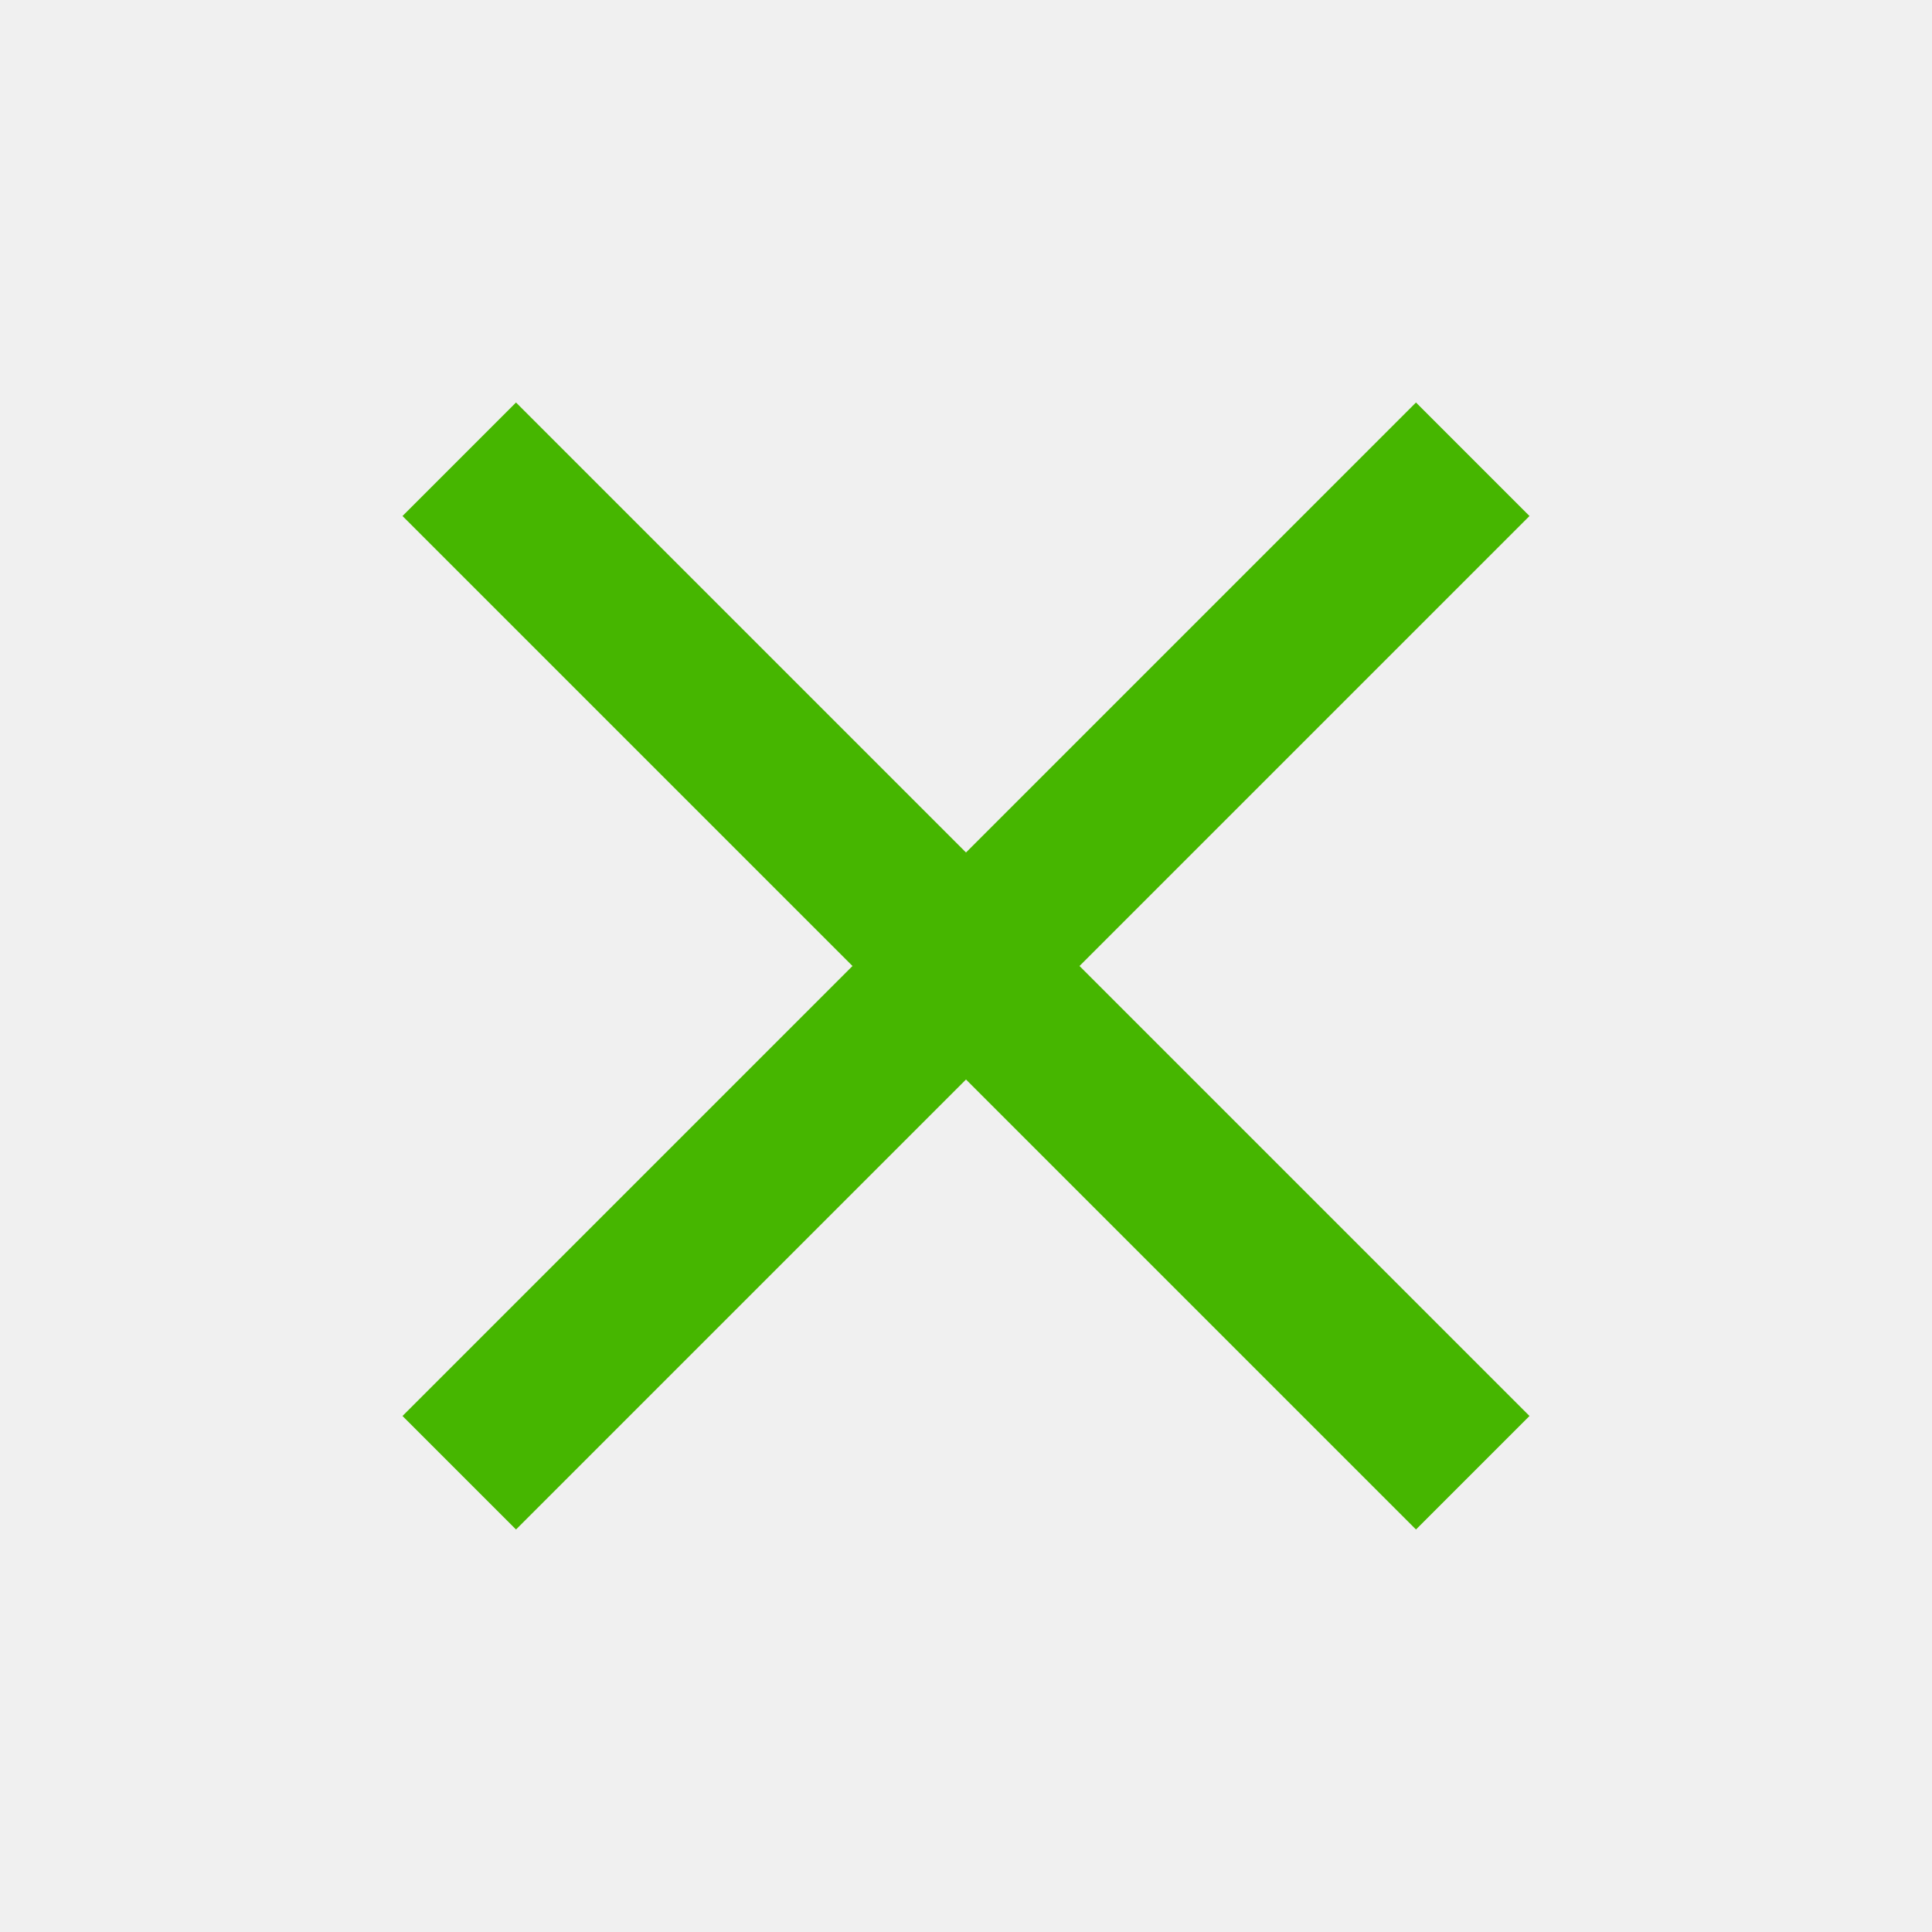
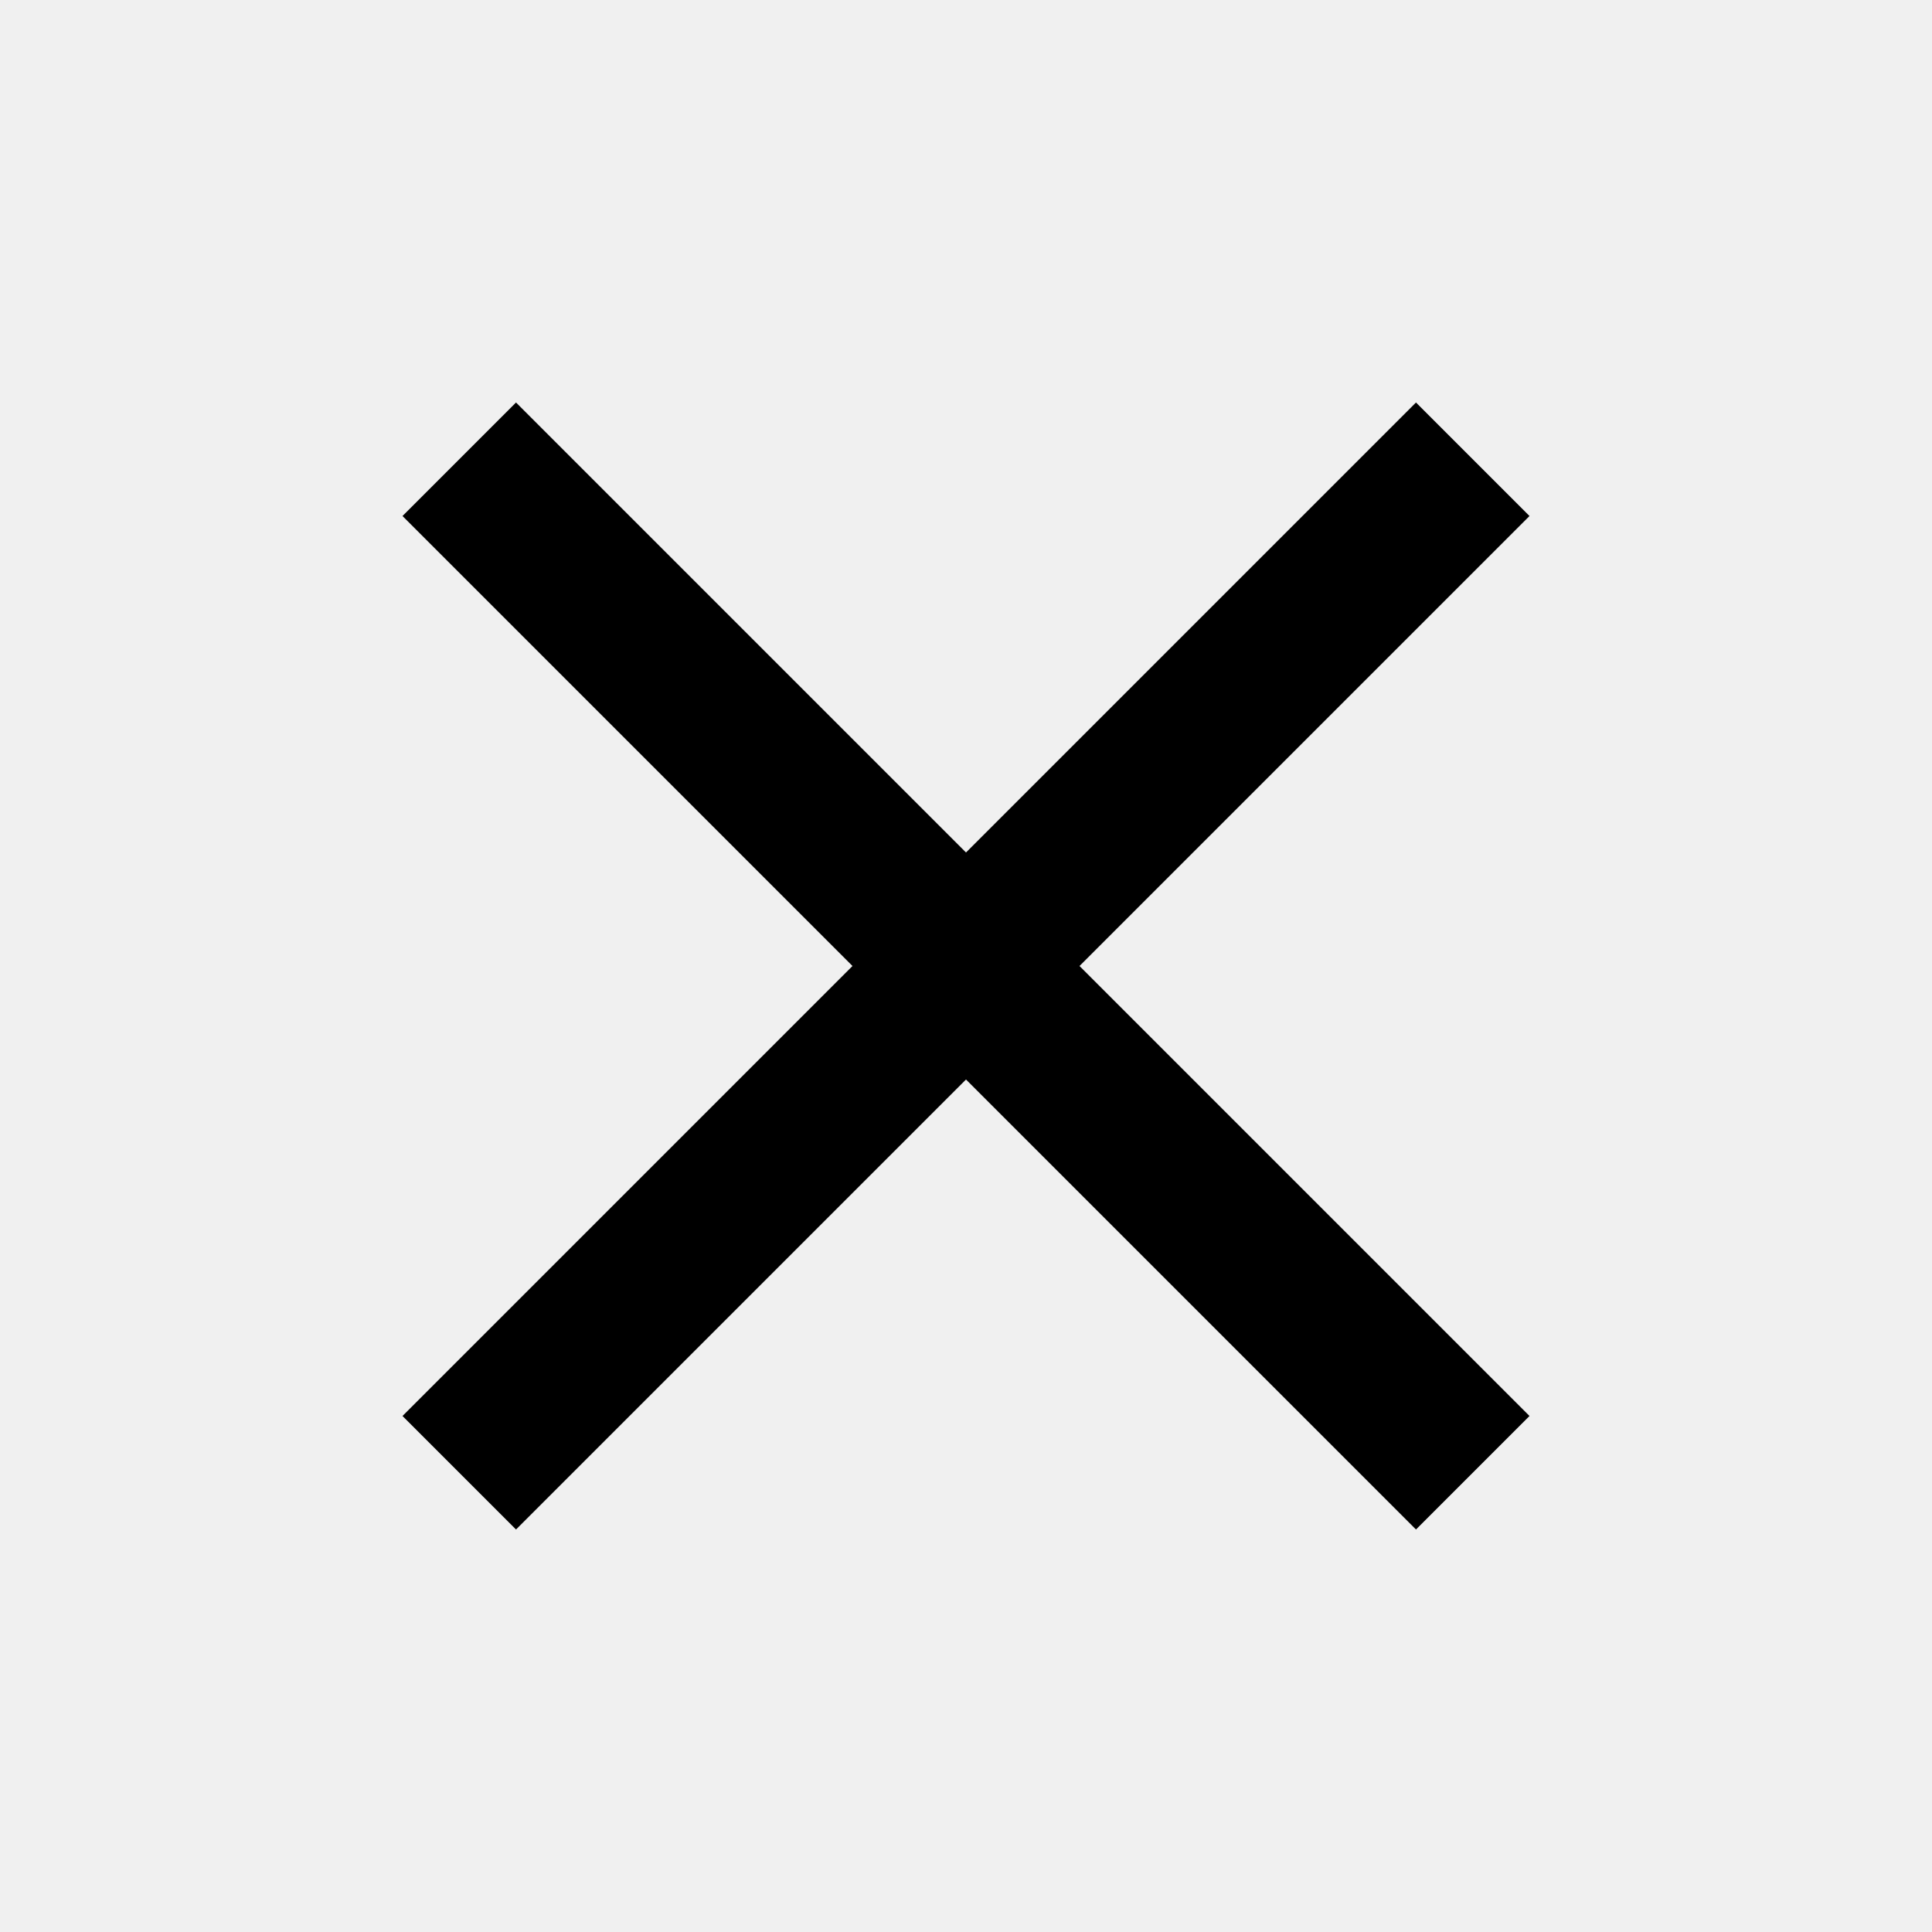
<svg xmlns="http://www.w3.org/2000/svg" width="24" height="24" viewBox="0 0 24 24" fill="none">
  <g clip-path="url(#clip0_64_616)">
-     <path d="M19 6.41L17.59 5L12 10.59L6.41 5L5 6.41L10.59 12L5 17.59L6.41 19L12 13.41L17.59 19L19 17.59L13.41 12L19 6.41Z" fill="#46B600" />
+     <path d="M19 6.41L17.59 5L12 10.59L6.41 5L5 6.41L10.59 12L5 17.59L6.41 19L12 13.41L17.59 19L19 17.59L13.41 12L19 6.41Z" fill="currentColor" />
  </g>
  <defs>
    <clipPath id="clip0_64_616">
      <rect width="24" height="24" fill="white" />
    </clipPath>
  </defs>
</svg>
